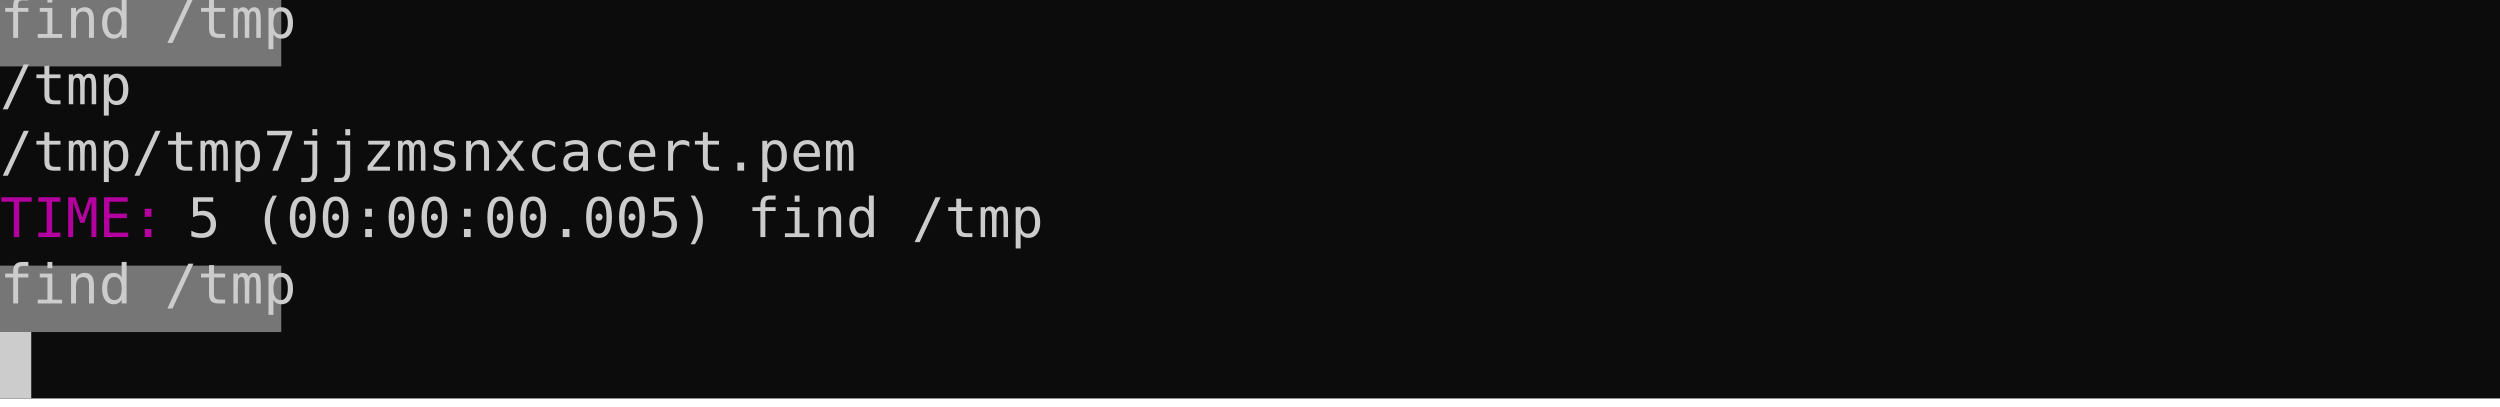
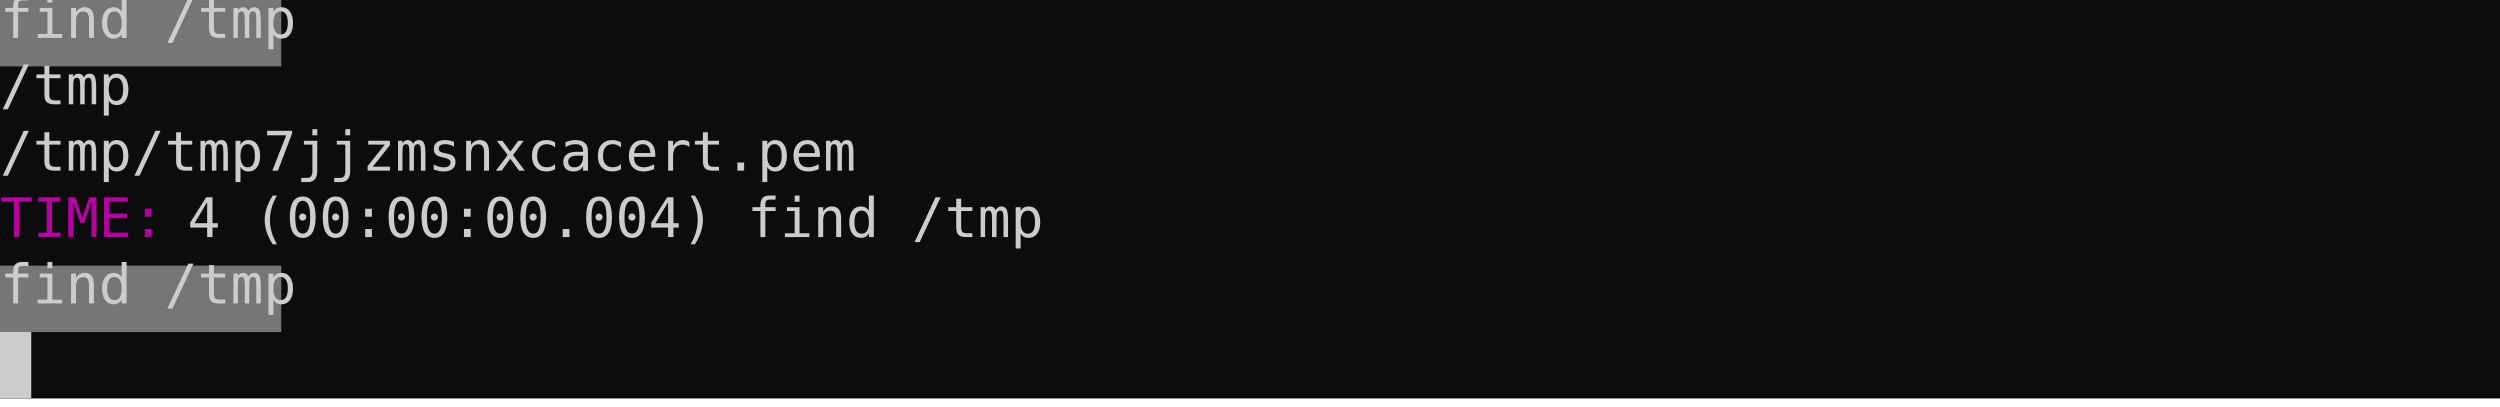
<svg xmlns="http://www.w3.org/2000/svg" xmlns:xlink="http://www.w3.org/1999/xlink" id="terminal" baseProfile="full" viewBox="0 0 640 104" width="640" version="1.1">
  <defs>
    <style type="text/css" id="generated-style">text{dominant-baseline:text-before-edge;white-space:pre}.foreground{fill:#ccc}.background{fill:#0c0c0c}.color8{fill:#767676}</style>
  </defs>
  <svg width="640" height="102" viewBox="0 0 640 102" preserveAspectRatio="xMidYMin slice" style="font-family:'DejaVu Sans Mono',monospace;font-style:normal;font-size:14px">
    <rect class="background" height="100%" width="100%" />
    <defs>
-       <text textLength="240" class="foreground" id="g1">find /tmp                     </text>
-       <text textLength="152" class="foreground" id="g2">/tmp               </text>
+       <text textLength="72" class="foreground" id="g1">find /tmp</text>
+       <text textLength="32" class="foreground" id="g2">/tmp</text>
      <text textLength="208" class="foreground" id="g3">/tmp/tmp7jjzmsnxcacert.pem</text>
-       <text textLength="72" class="foreground" id="g5">find /tmp</text>
-       <text textLength="8" class="background" id="g6"> </text>
+       <text textLength="8" class="background" id="g5"> </text>
      <g id="g4">
        <text textLength="48" style="fill:#b4009e">TIME: </text>
-         <text x="48" textLength="208" class="foreground">5 (00:00:00.005) find /tmp</text>
+         <text x="48" textLength="208" class="foreground">4 (00:00:00.004) find /tmp</text>
      </g>
    </defs>
    <path class="color8" d="M0 0h72v17H0z" />
    <use xlink:href="#g1" />
    <use xlink:href="#g2" y="17" />
    <use xlink:href="#g3" y="34" />
    <use xlink:href="#g4" y="51" />
    <path class="color8" d="M0 68h72v17H0z" />
-     <use xlink:href="#g5" y="68" />
+     <use xlink:href="#g1" y="68" />
    <path class="foreground" d="M0 85h8v17H0z" />
-     <use xlink:href="#g6" y="85" />
+     <use xlink:href="#g5" y="85" />
  </svg>
</svg>
